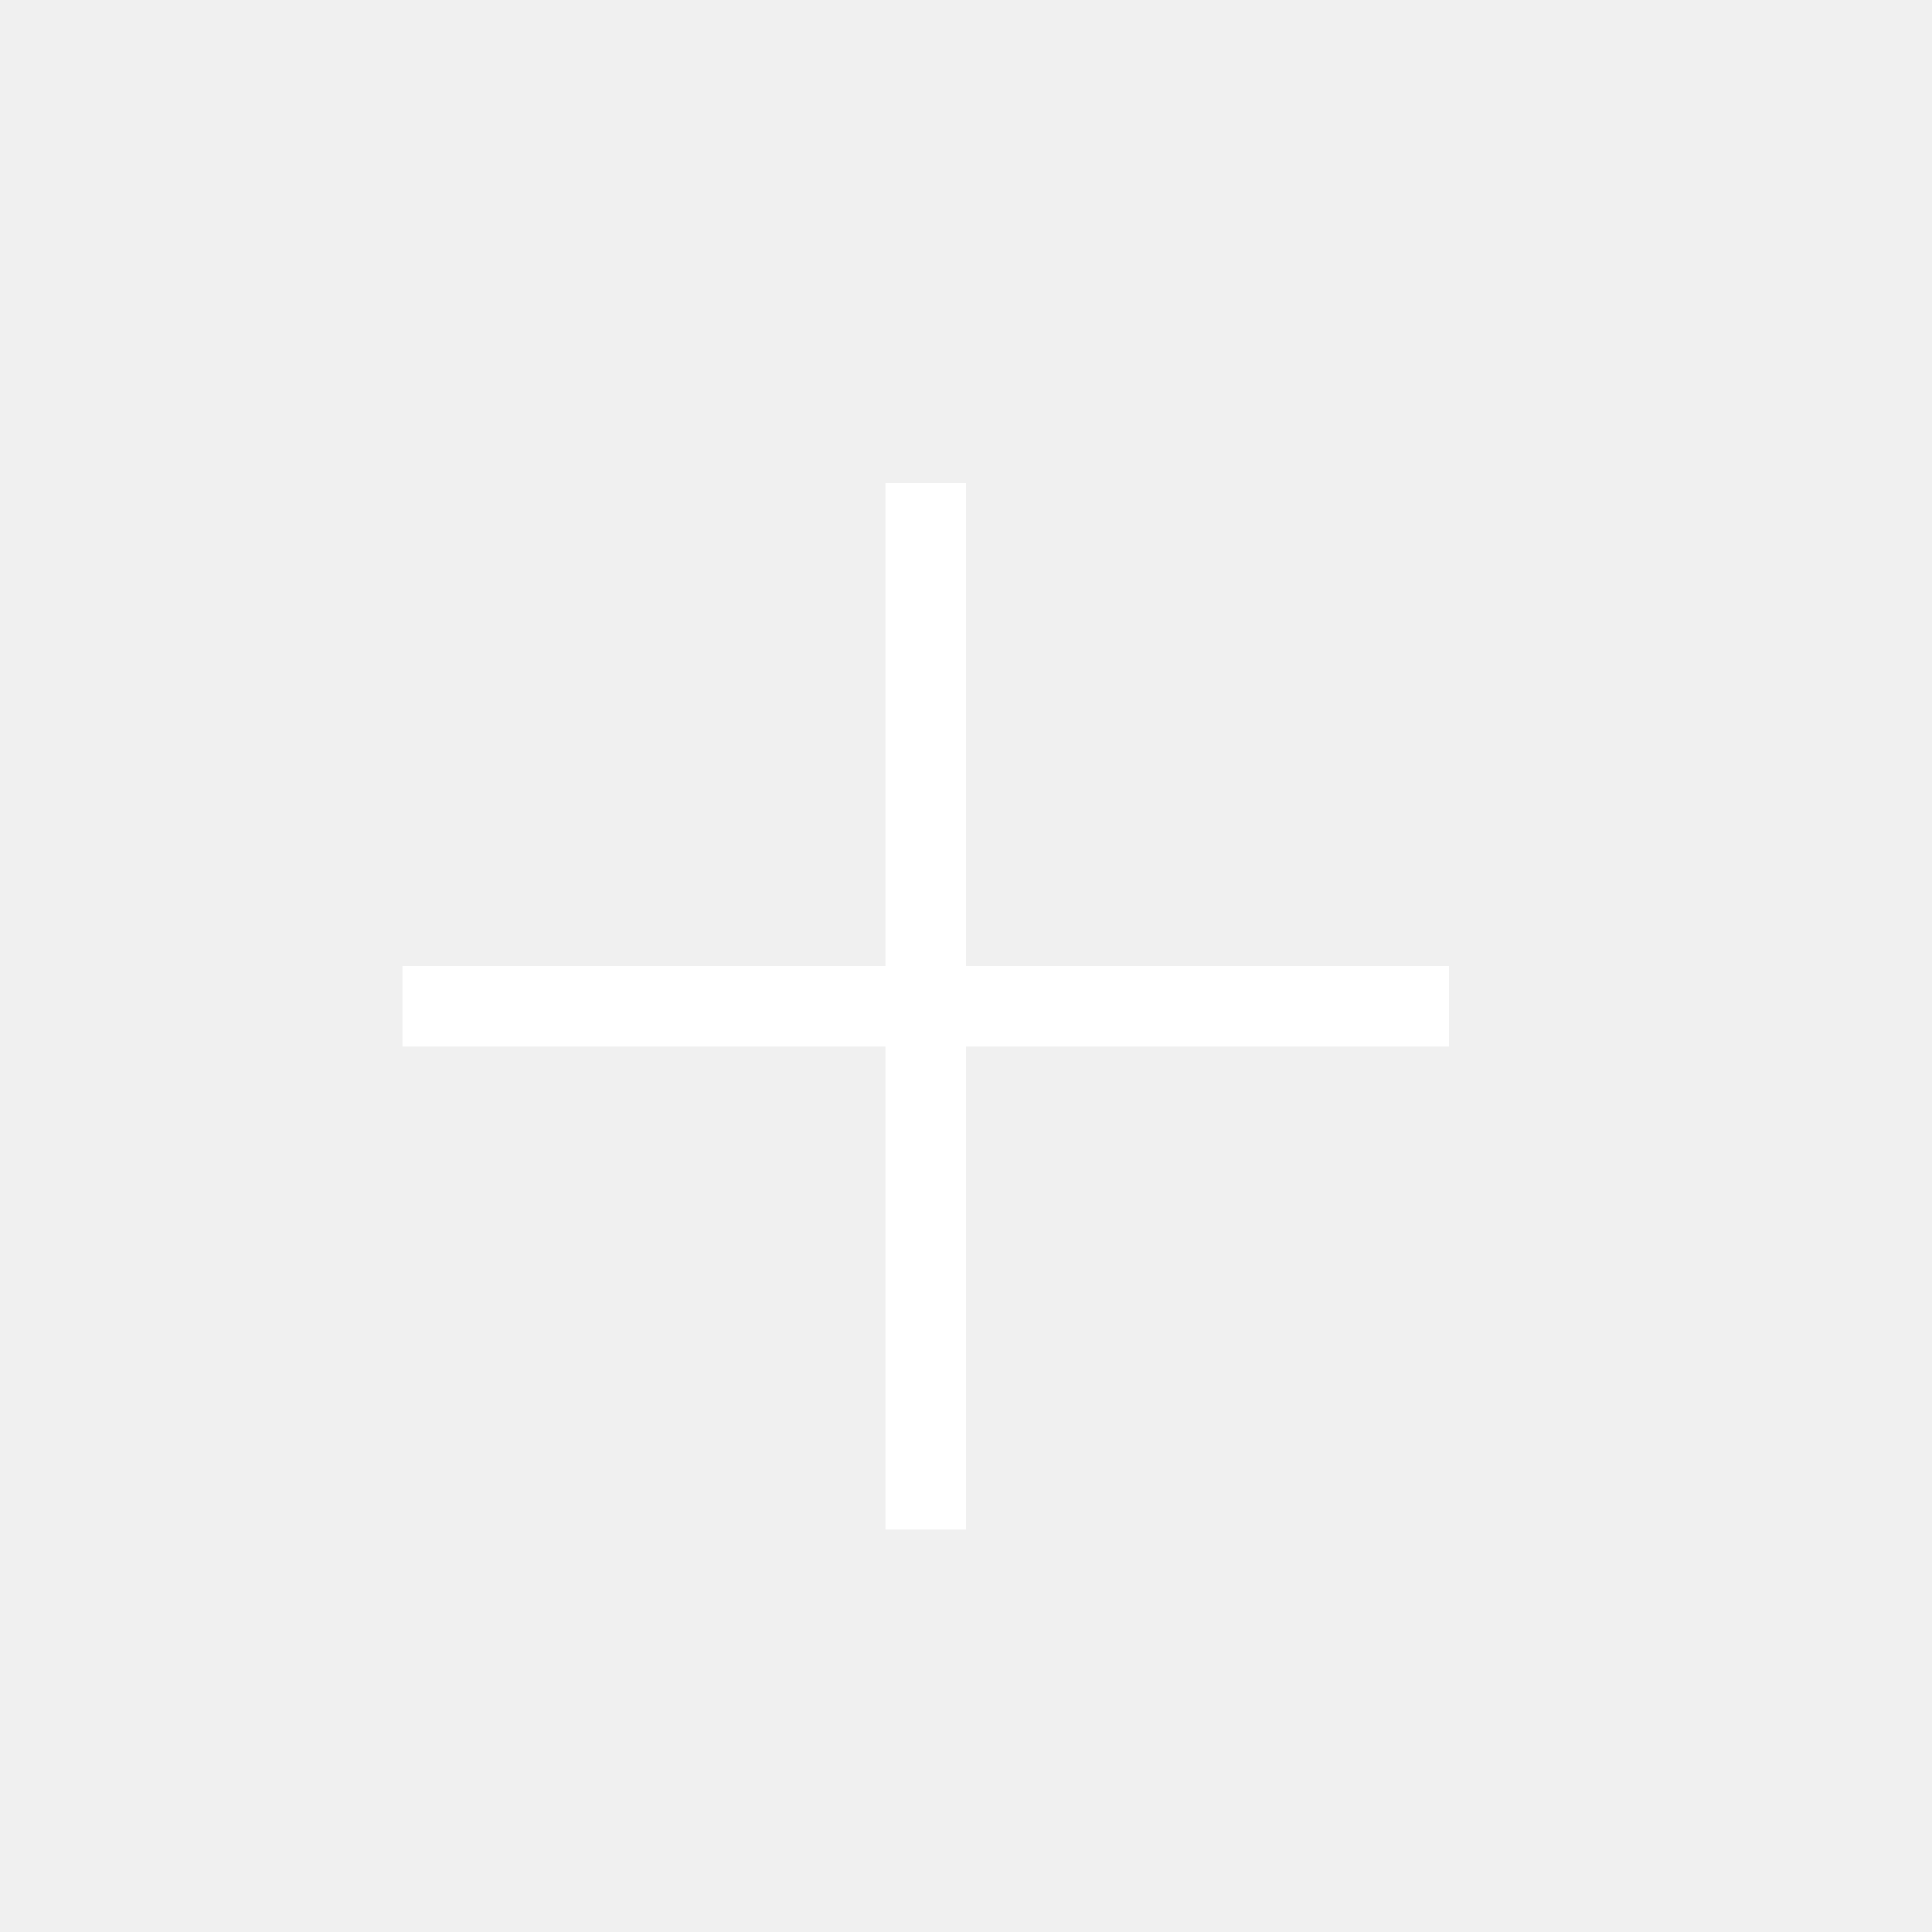
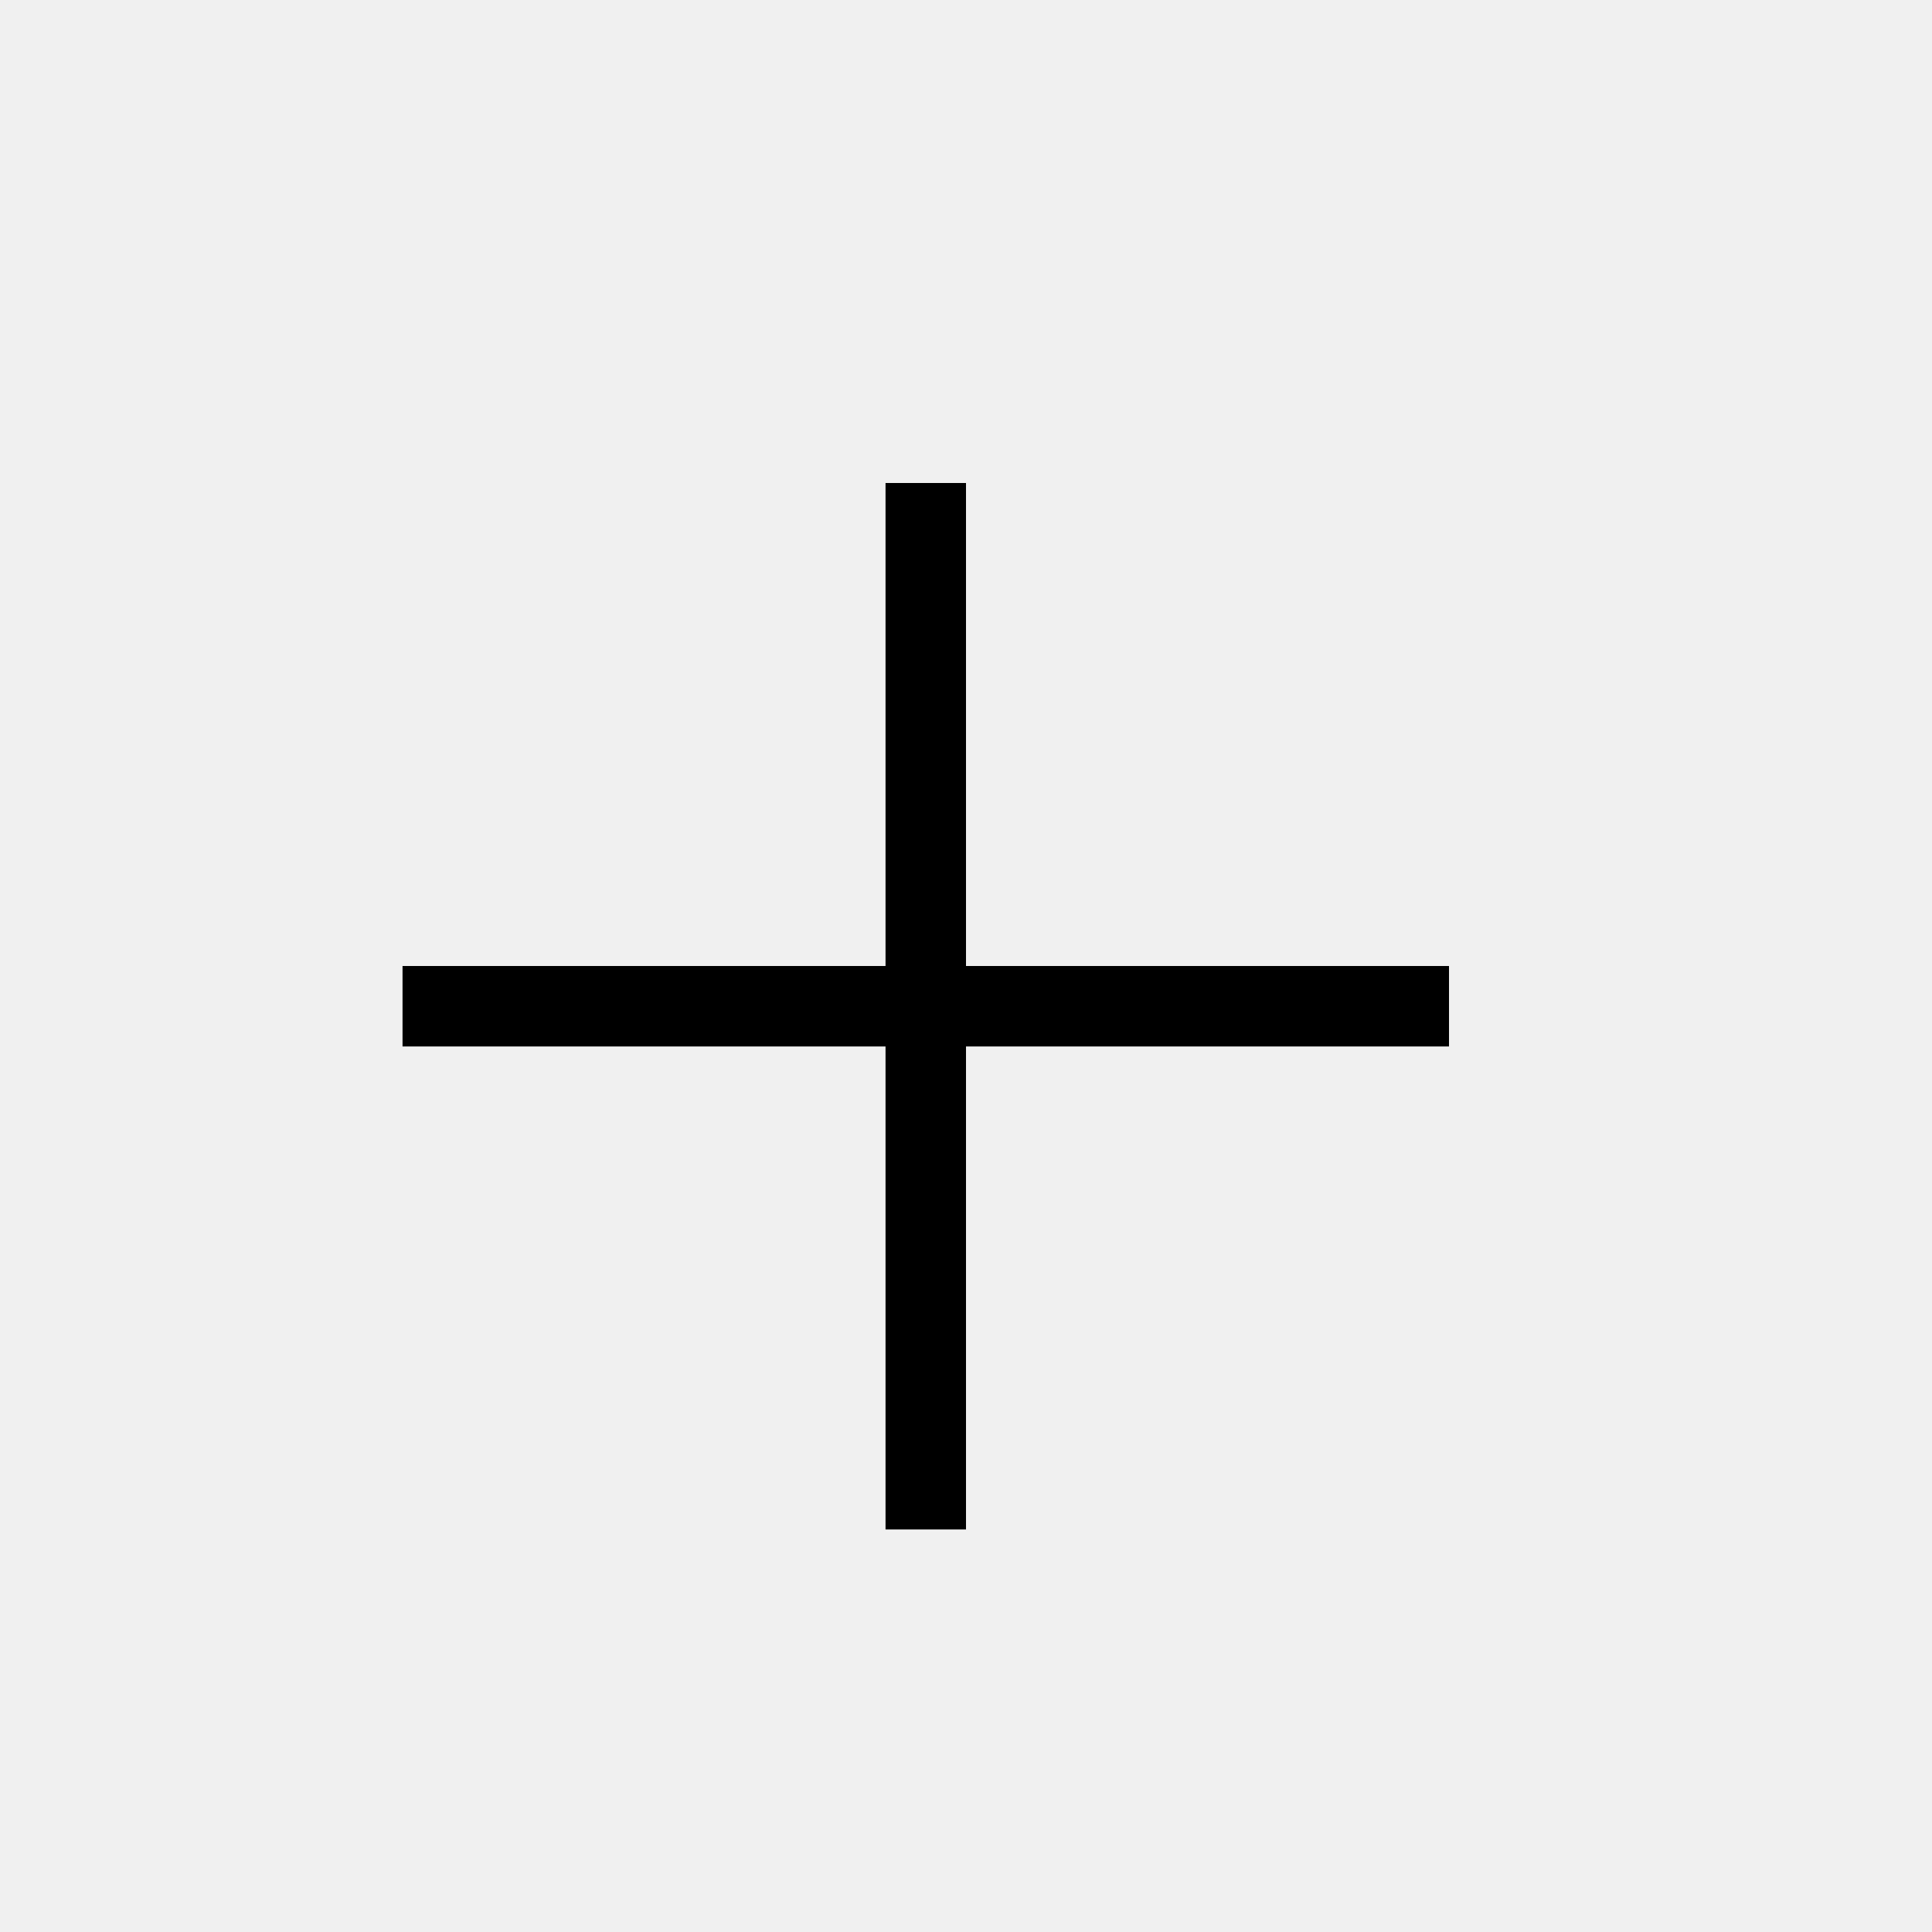
<svg xmlns="http://www.w3.org/2000/svg" width="20" height="20" viewBox="0 0 20 20" fill="none">
-   <path d="M4.167 10.833V10H9.167V5H10V10H15V10.833H10V15.833H9.167V10.833H4.167Z" fill="white" />
+   <path d="M4.167 10.833V10H9.167V5H10V10H15V10.833H10V15.833H9.167V10.833H4.167Z" fill="currentColor" />
</svg>
